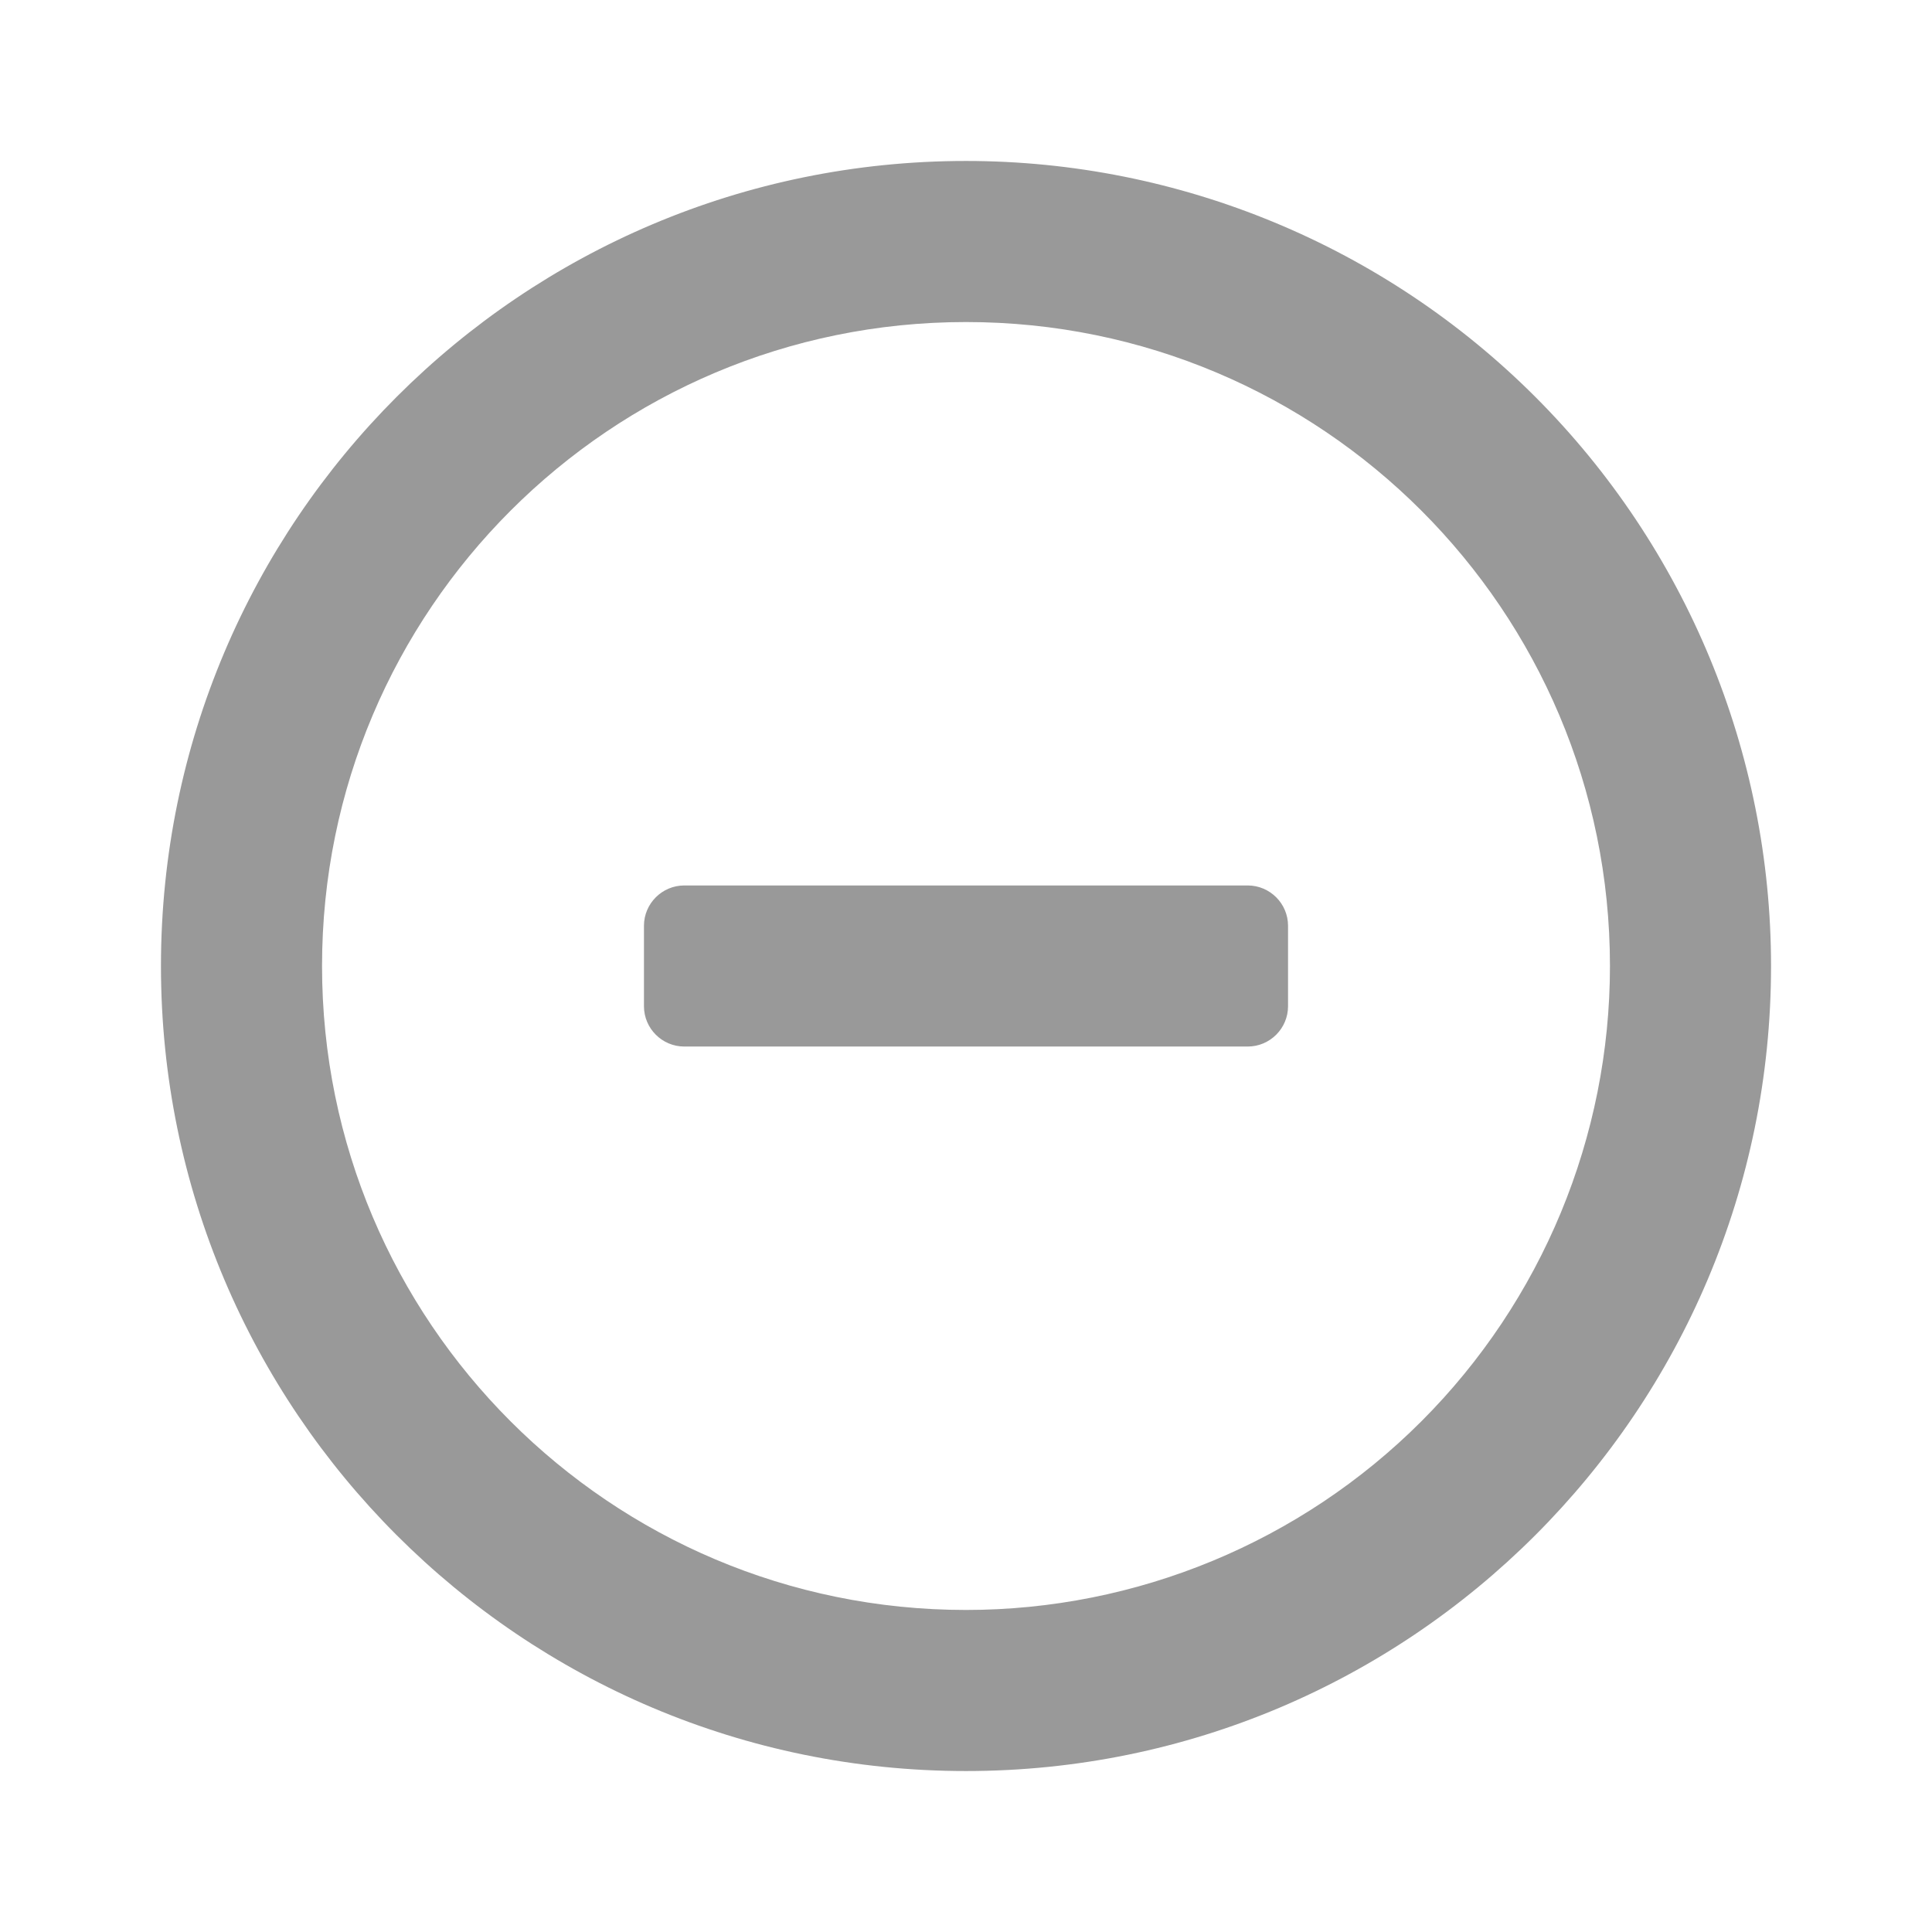
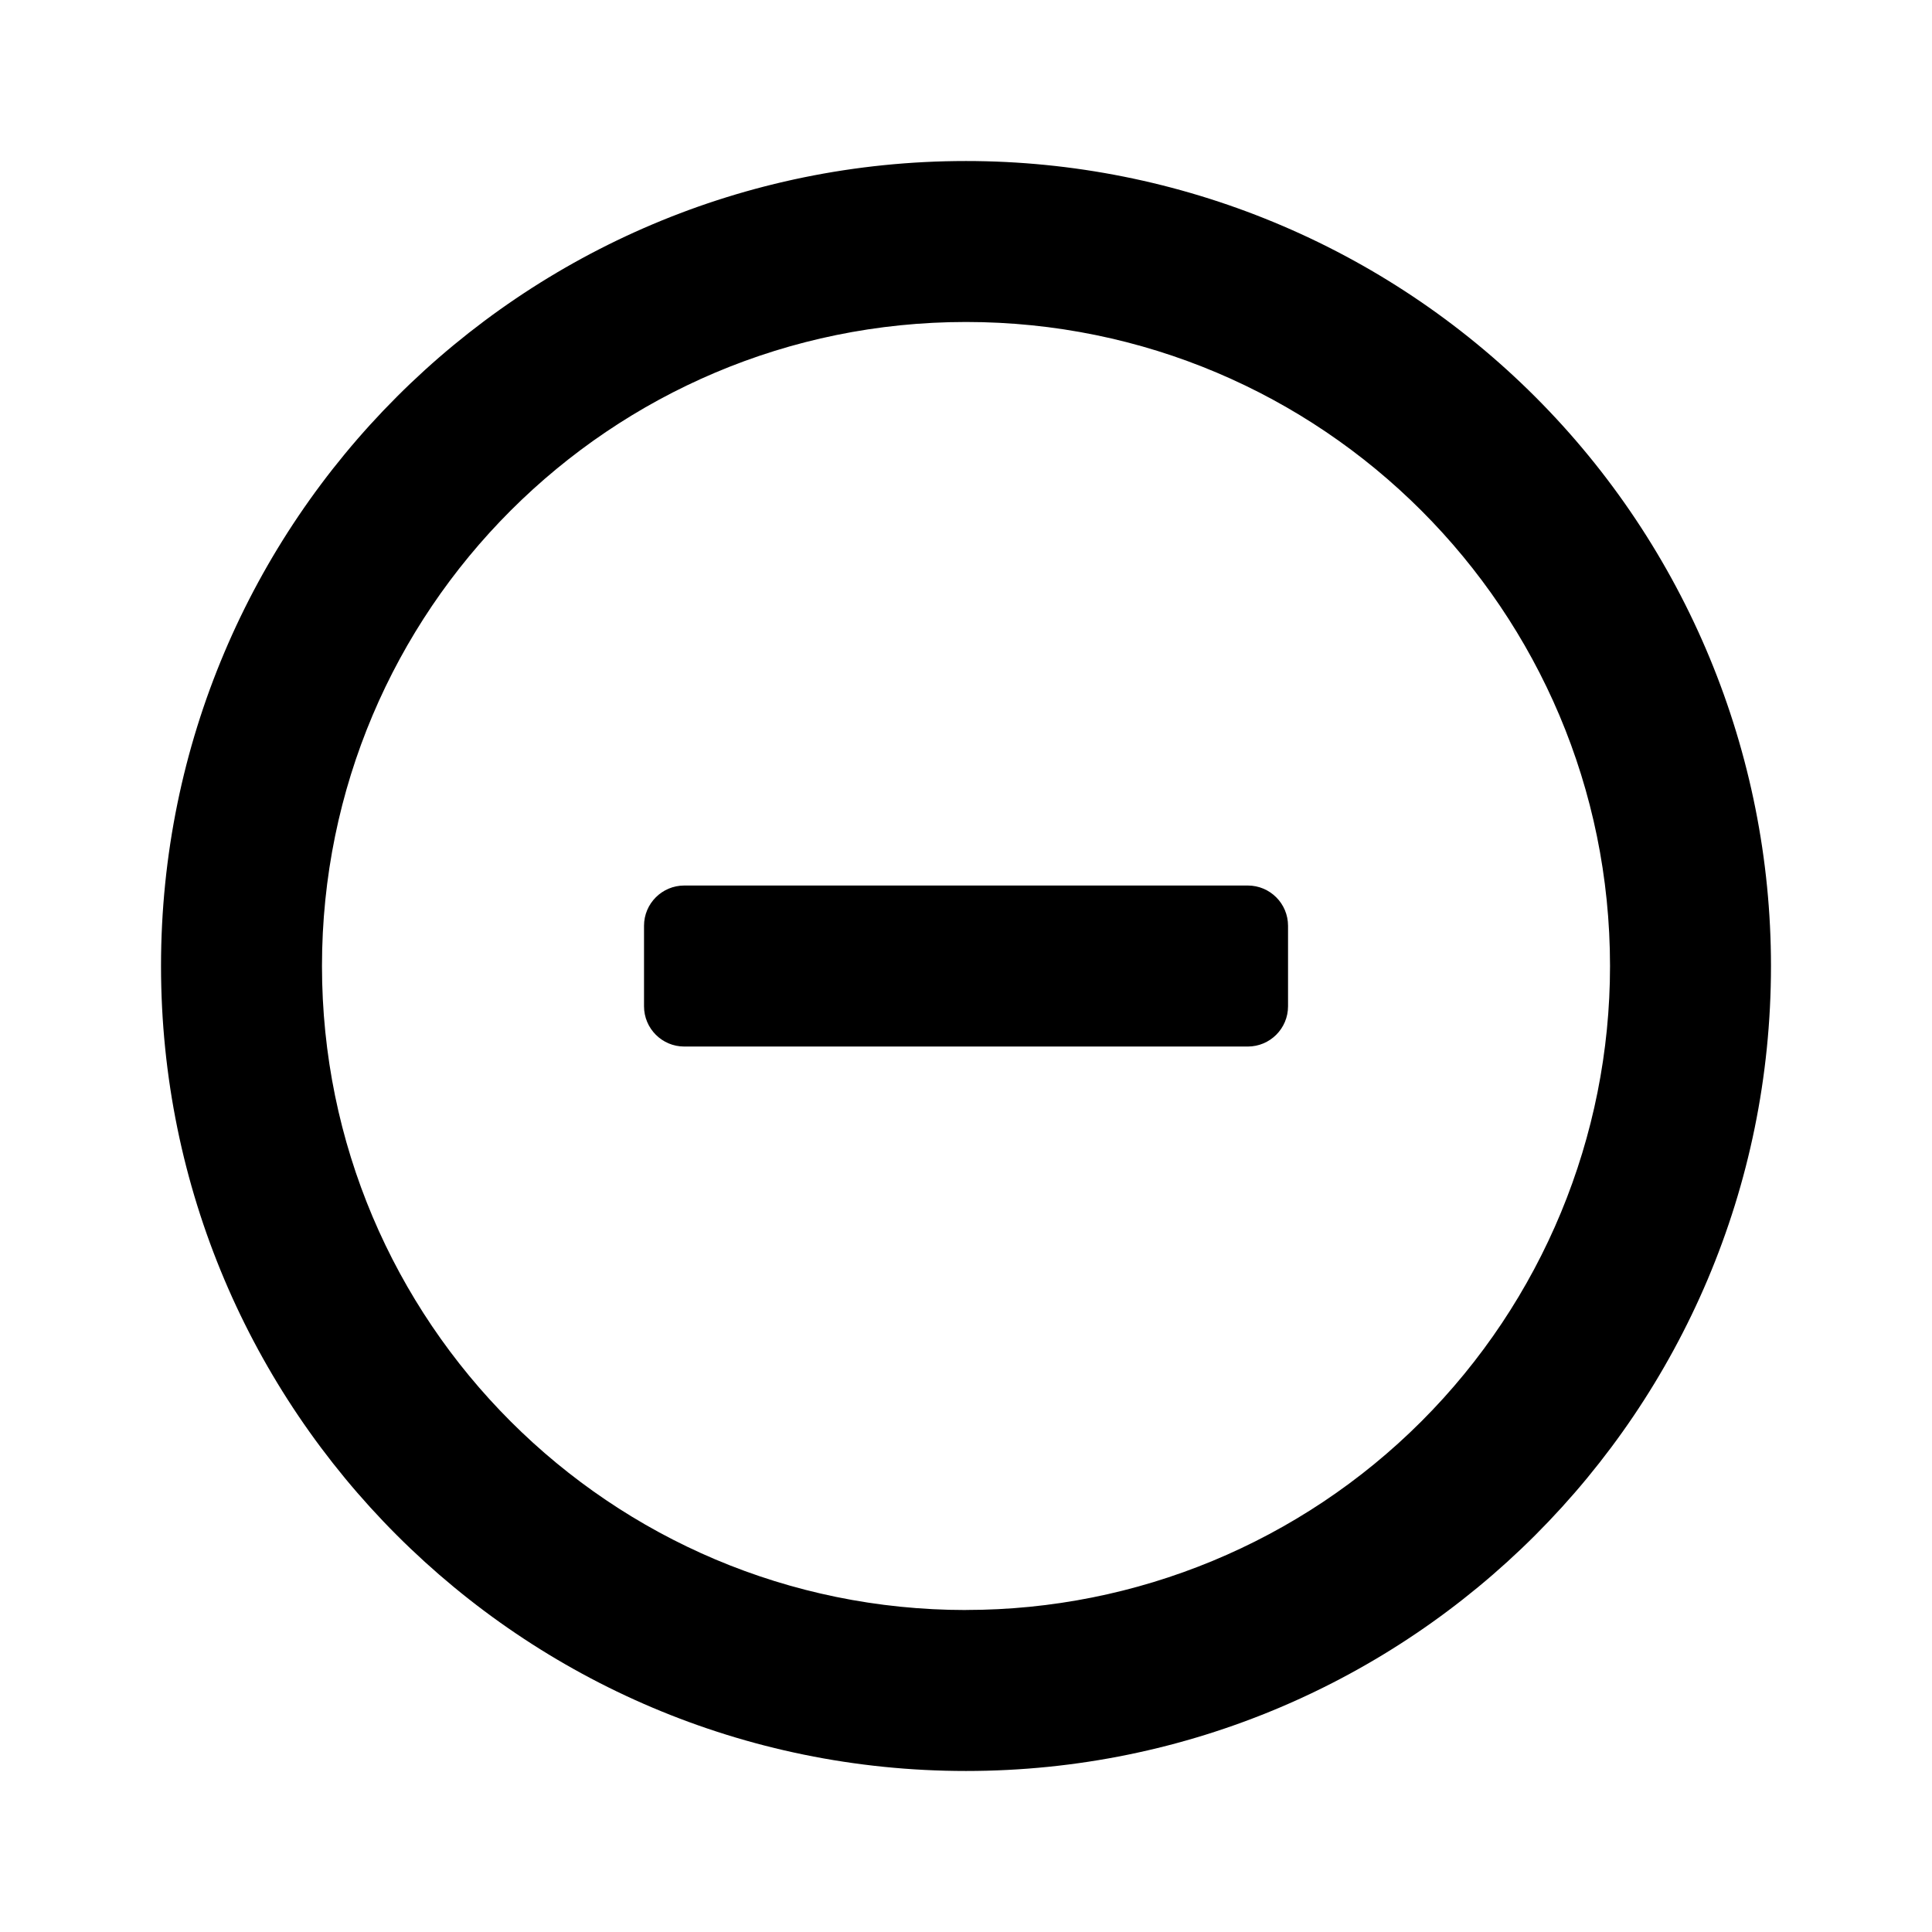
- <svg xmlns="http://www.w3.org/2000/svg" width="16px" height="16px" viewBox="0 0 16 16" version="1.1">
-   <g id="完整" stroke="none" stroke-width="1" fill="none" fill-rule="evenodd">
-     <g id="比赛/比赛详情-我的团队-自己的团队-删除二次确认" transform="translate(-1351, -834)" fill="#999999">
-       <g id="Group-20" transform="translate(292, 599)">
-         <g id="ico-/-24-/-files-/-folder_outlined备份" transform="translate(1059, 235)">
-           <path d="M8,1.333 C4.318,1.333 1.333,4.318 1.333,8 C1.333,11.682 4.318,14.667 8,14.667 C11.682,14.667 14.667,11.682 14.667,8 C14.667,6.232 13.964,4.536 12.714,3.286 C11.464,2.036 9.768,1.333 8,1.333 Z M8,13.333 C5.054,13.333 2.667,10.946 2.667,8 C2.667,5.054 5.054,2.667 8,2.667 C10.946,2.667 13.333,5.054 13.333,8 C13.333,9.414 12.771,10.771 11.771,11.771 C10.771,12.771 9.414,13.333 8,13.333 Z M10.333,7.333 L5.667,7.333 C5.483,7.333 5.333,7.483 5.333,7.667 L5.333,8.333 C5.333,8.517 5.483,8.667 5.667,8.667 L10.333,8.667 C10.517,8.667 10.667,8.517 10.667,8.333 L10.667,7.667 C10.667,7.483 10.517,7.333 10.333,7.333 Z" id="Icon-color" />
-         </g>
-       </g>
-     </g>
-   </g>
+ <svg xmlns="http://www.w3.org/2000/svg" version="1.1" width="32" height="32" viewBox="0 0 32 32">
+   <path fill="currentColor" d="M16 2.667c-7.364 0-13.333 5.97-13.333 13.333s5.97 13.333 13.333 13.333c7.364 0 13.333-5.97 13.333-13.333 0-3.536-1.405-6.928-3.905-9.428s-5.892-3.905-9.428-3.905zM16 26.667c-5.891 0-10.667-4.776-10.667-10.667s4.776-10.667 10.667-10.667c5.891 0 10.667 4.776 10.667 10.667 0 2.829-1.124 5.542-3.124 7.542s-4.713 3.124-7.542 3.124zM20.667 14.667h-9.333c-0.368 0-0.667 0.298-0.667 0.667v1.333c0 0.368 0.298 0.667 0.667 0.667h9.333c0.368 0 0.667-0.298 0.667-0.667v-1.333c0-0.368-0.298-0.667-0.667-0.667z" />
</svg>
